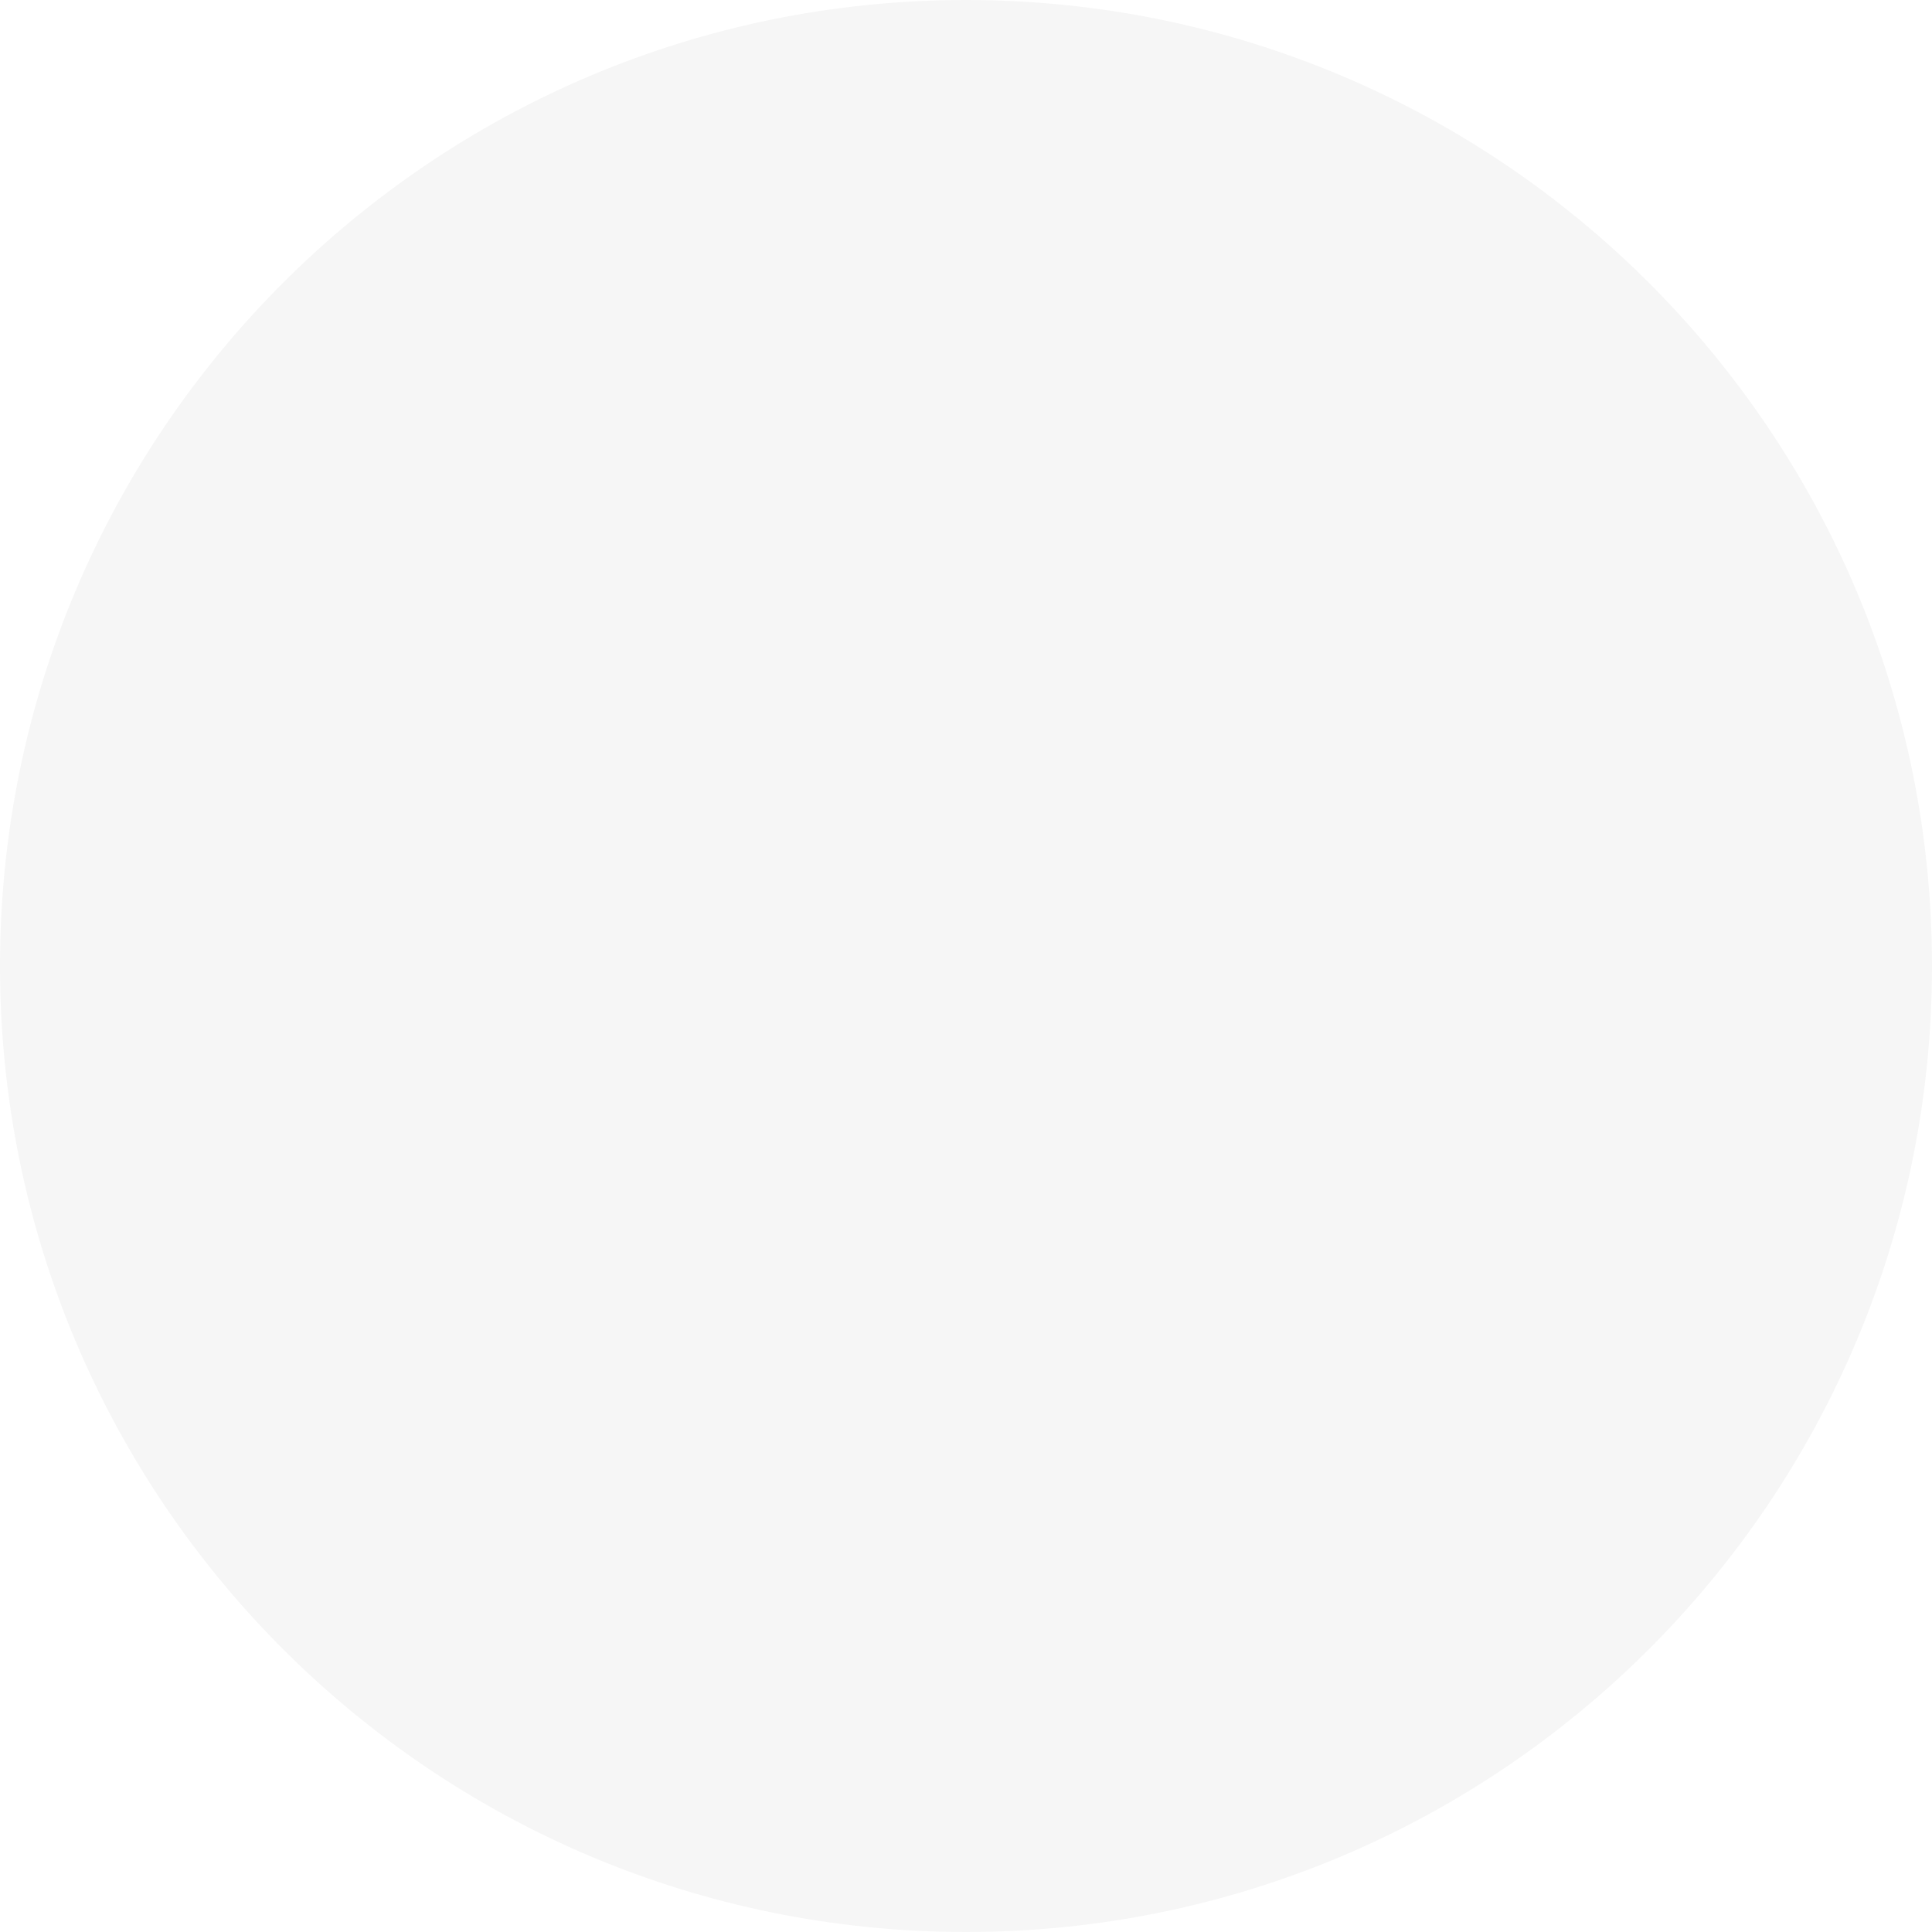
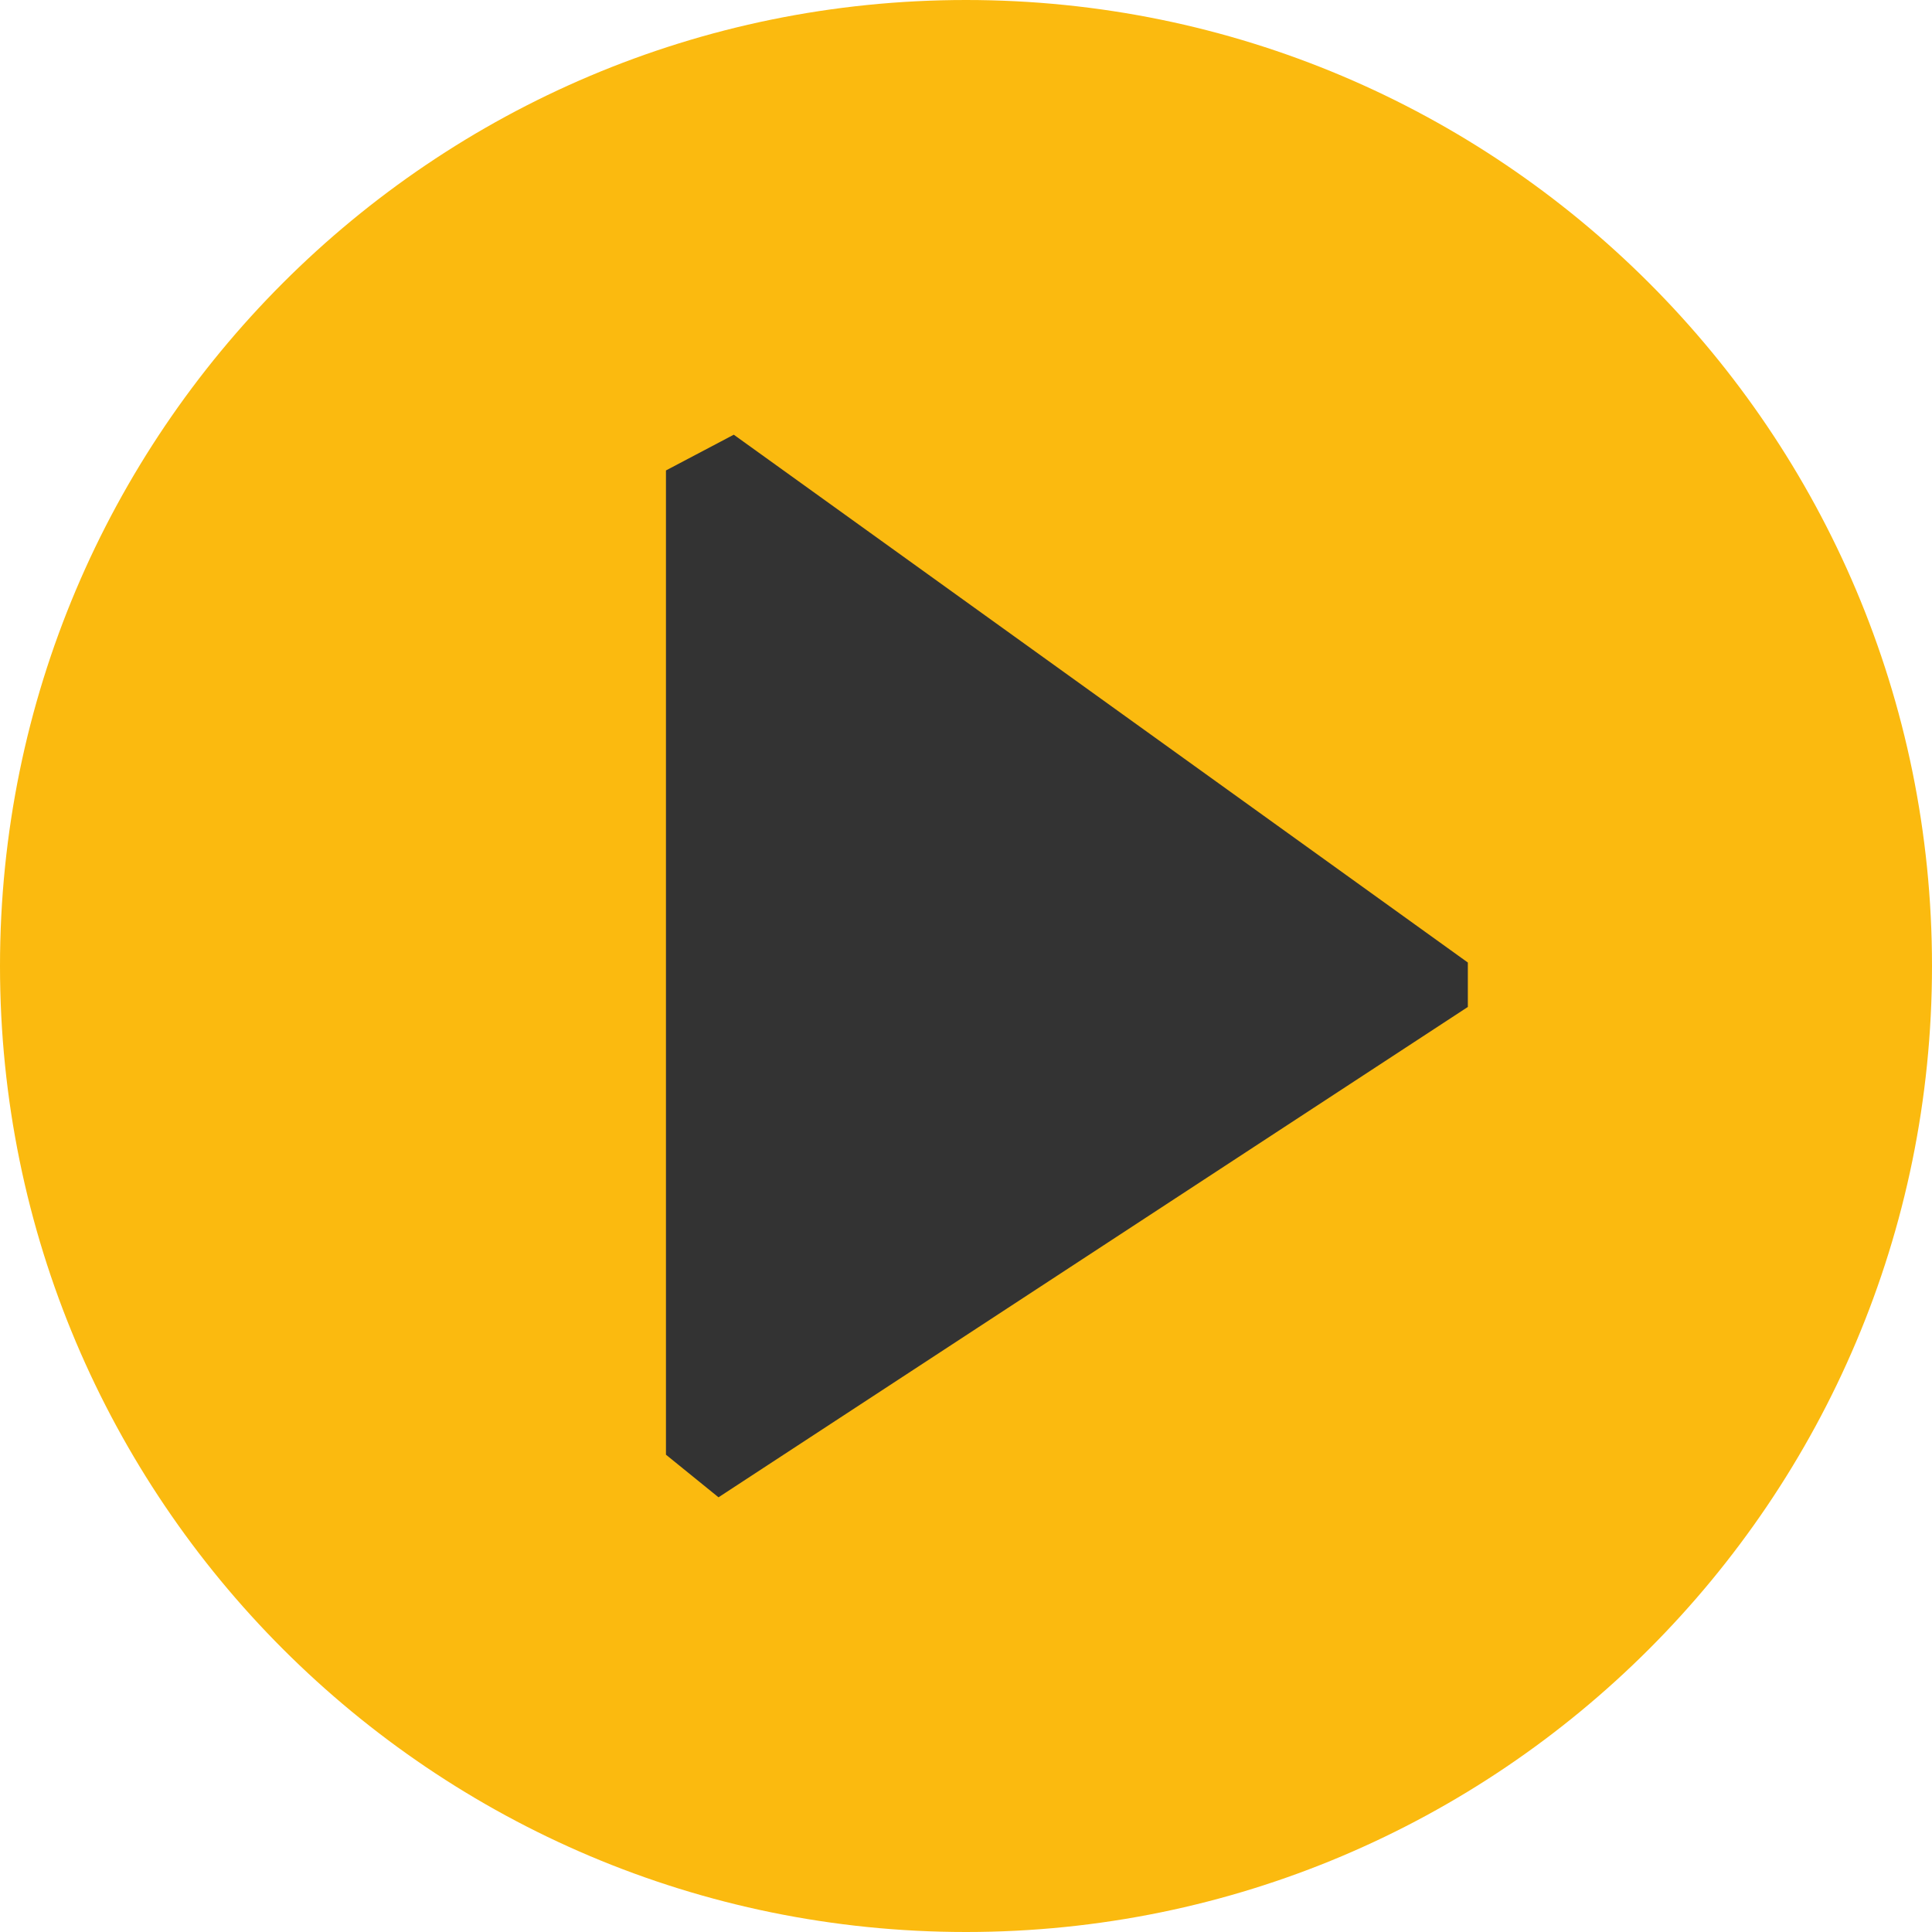
<svg xmlns="http://www.w3.org/2000/svg" width="20" height="20">
-   <circle fill="#f6f6f6" cx="10" cy="10" r="10" />
-   <path fill="#f6f6f6" d="M7.596 4.5l-.702.37v10.189l.544.441 7.757-5.076v-.46z" />
+   <circle fill="#FBBA0F" cx="10" cy="10" r="10" />
+   <path fill="#333" d="M7.596 4.5l-.702.37v10.189l.544.441 7.757-5.076v-.46z" />
</svg>
